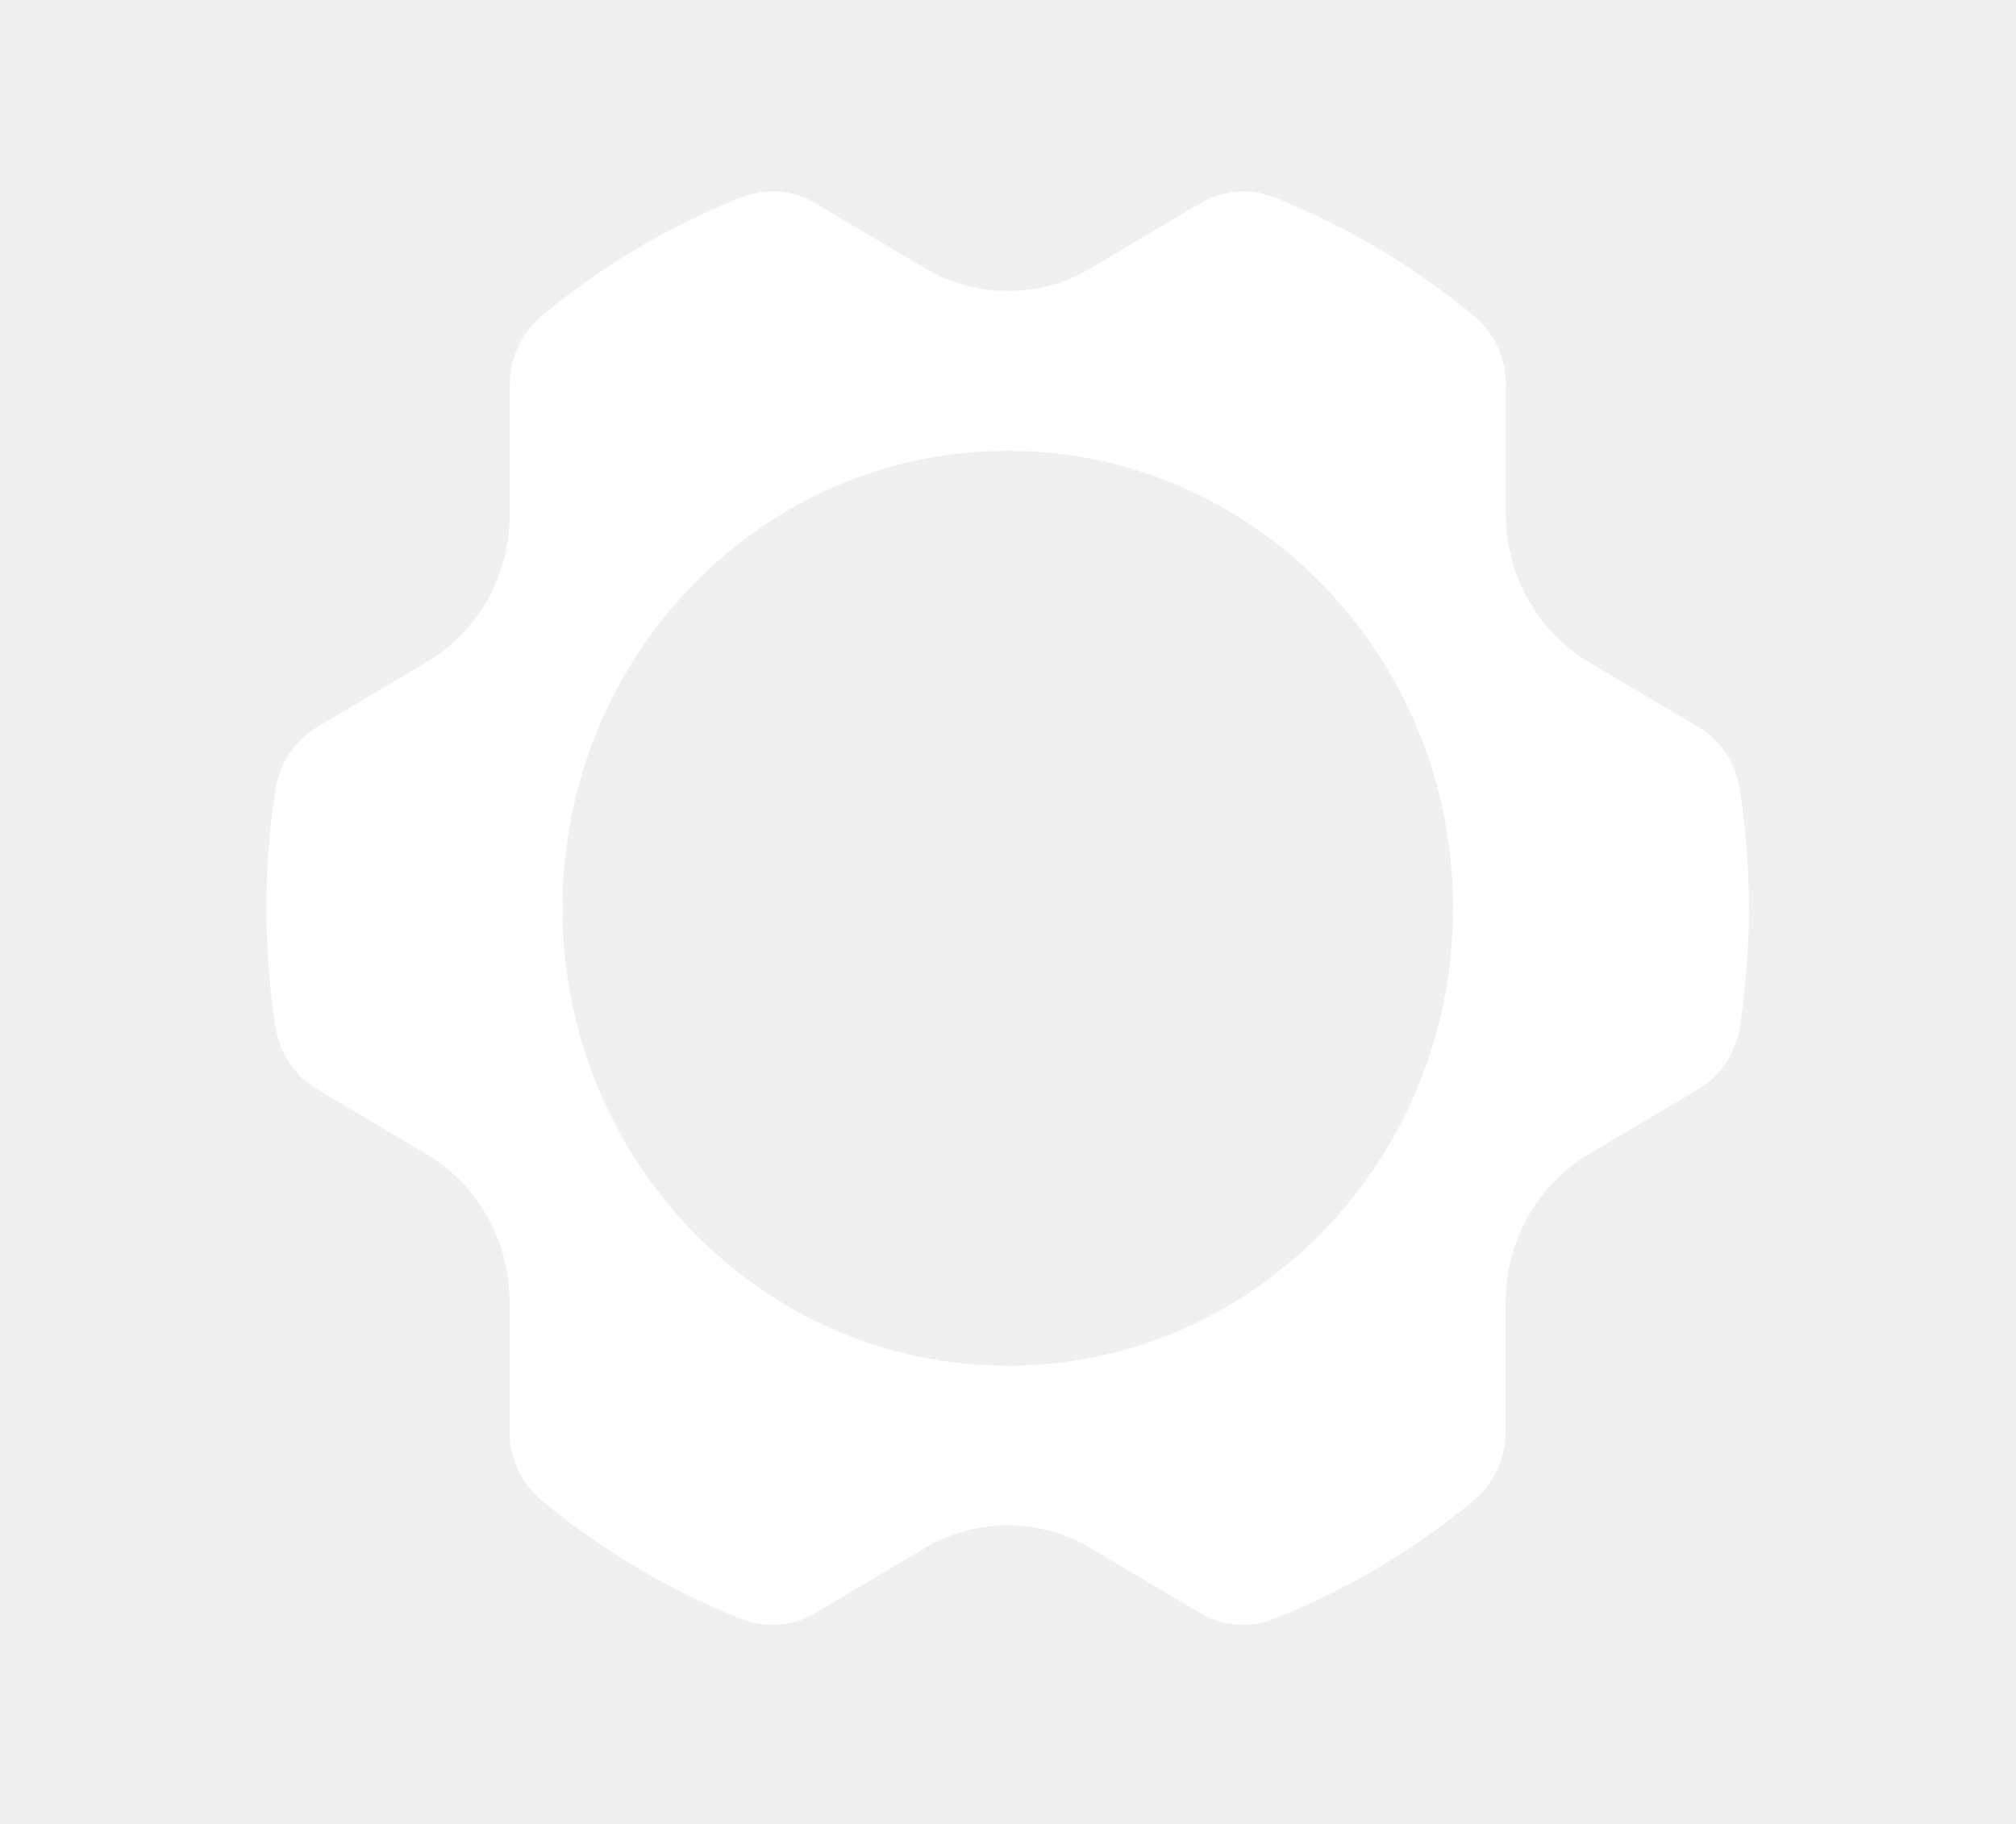
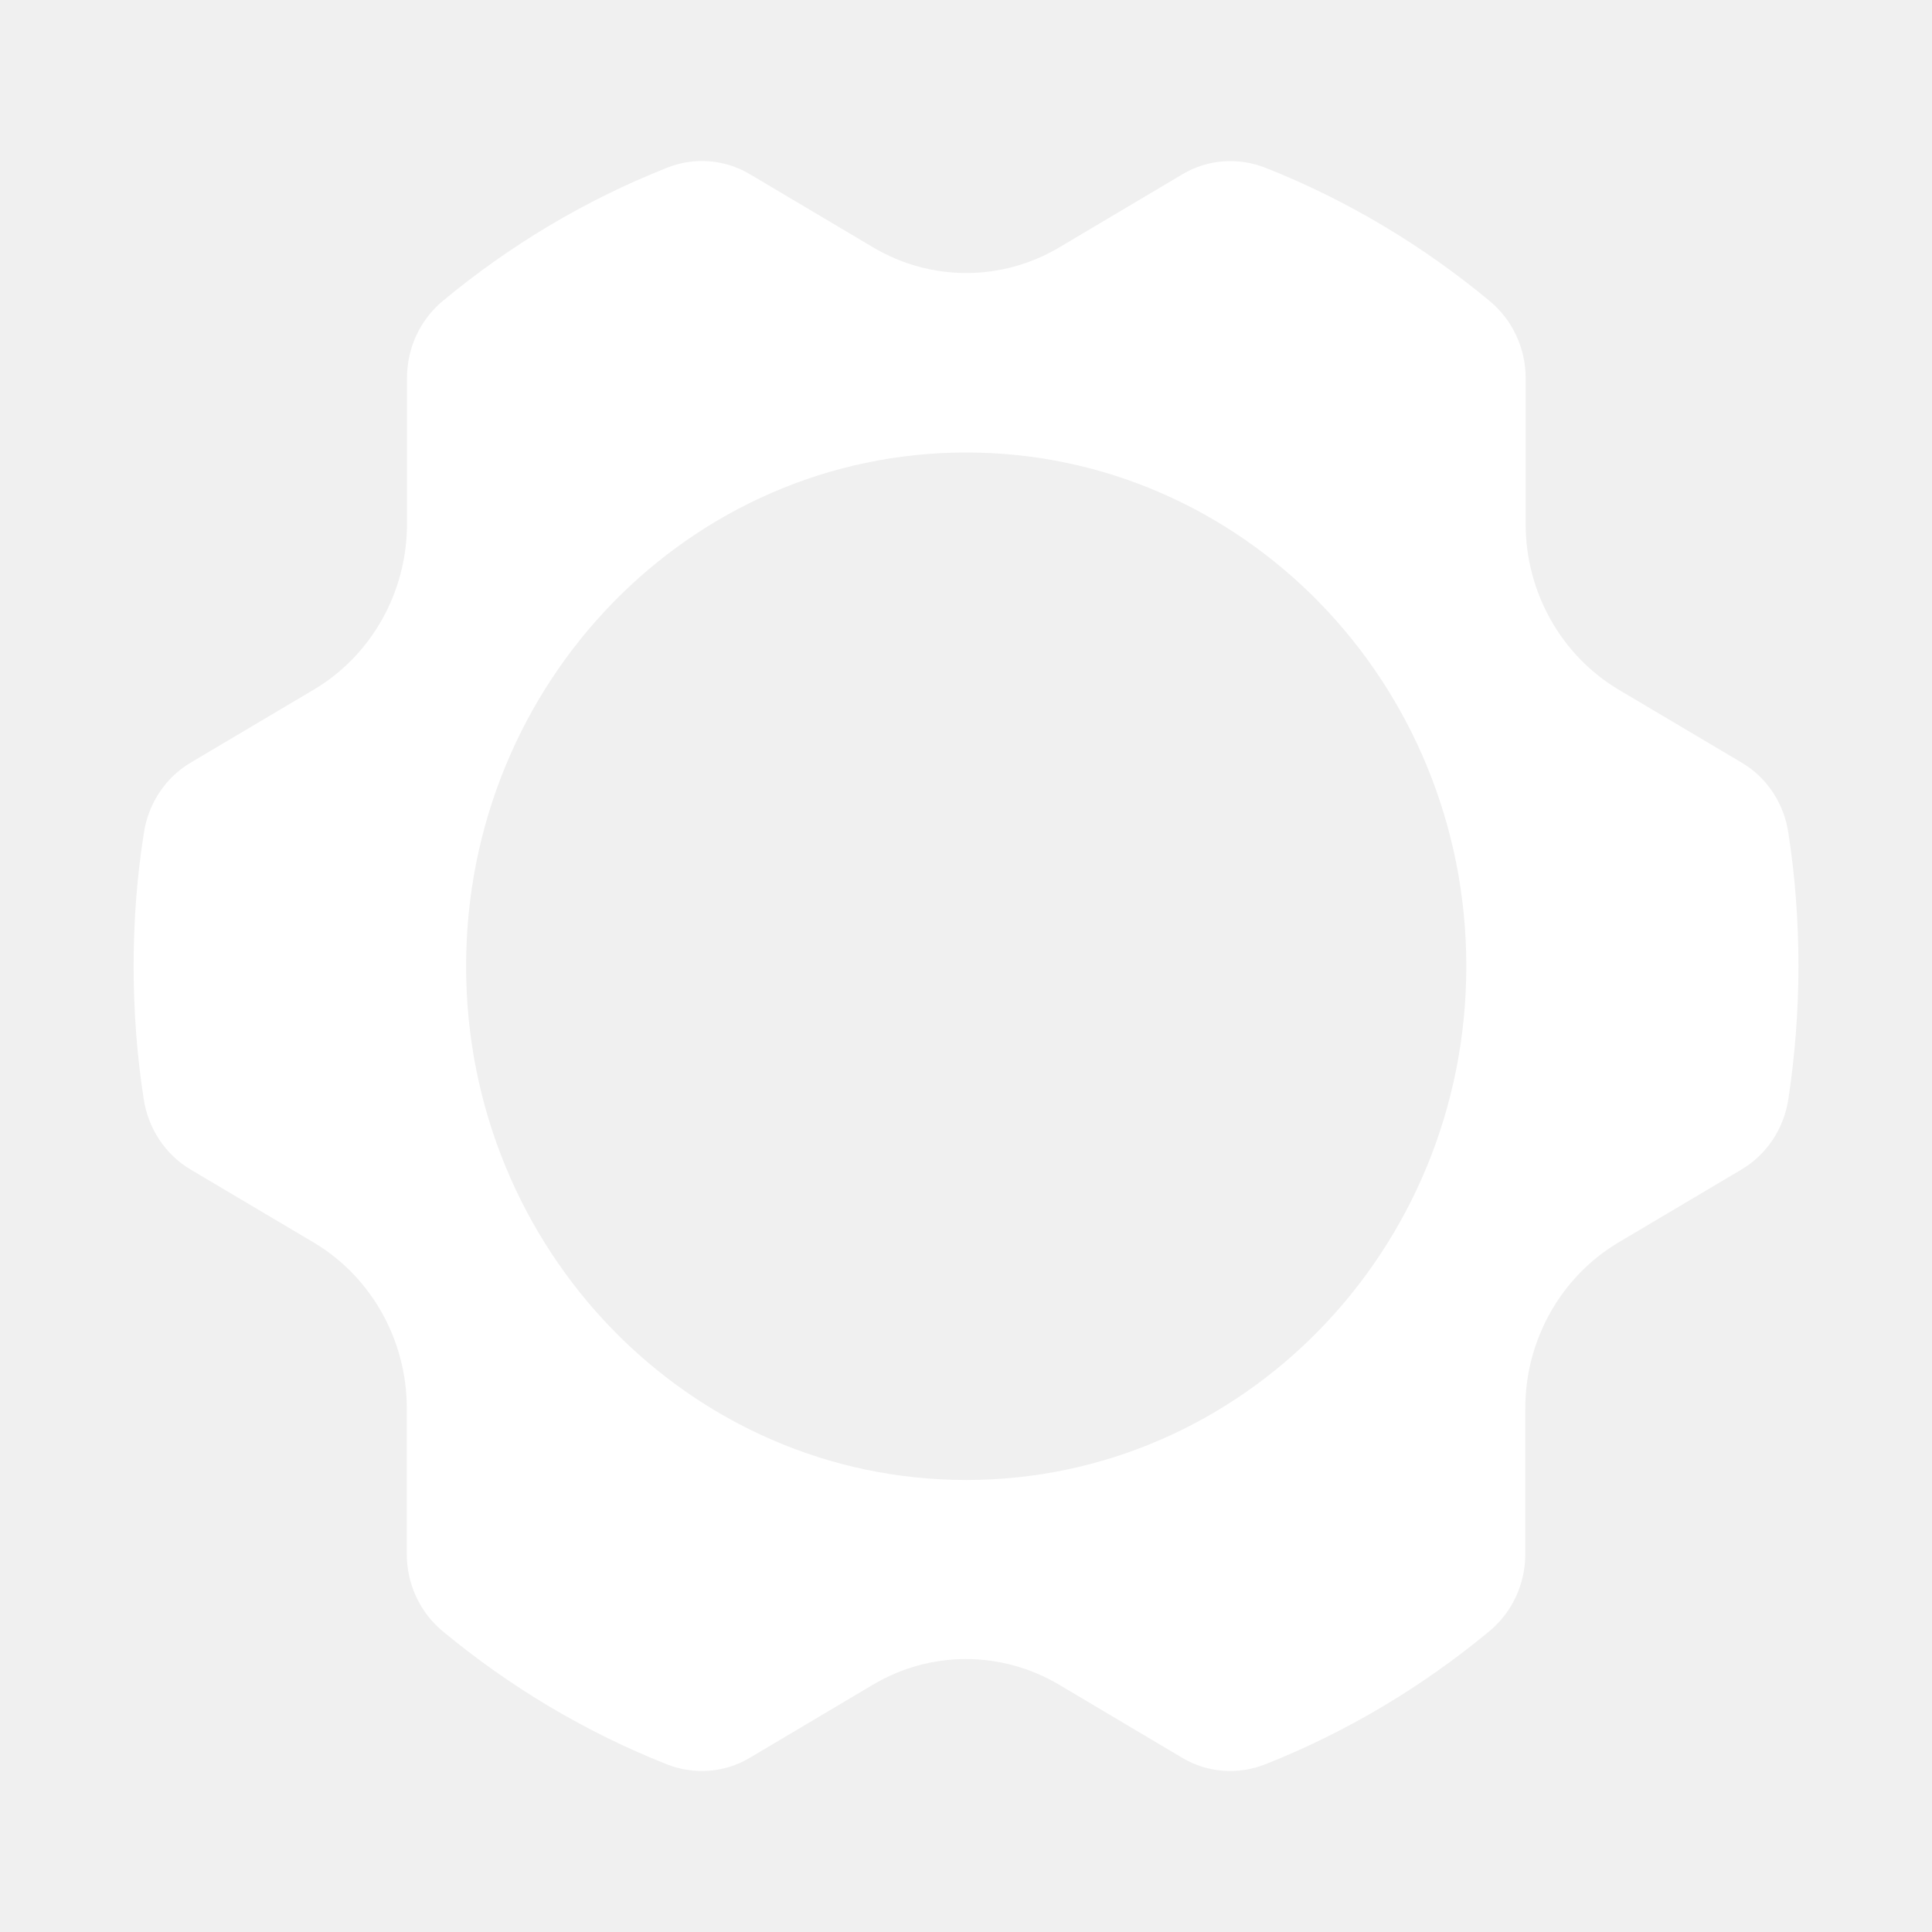
- <svg xmlns="http://www.w3.org/2000/svg" width="42" height="38" viewBox="0 0 42 38" fill="none" version="1.1" id="svg10">
+ <svg xmlns="http://www.w3.org/2000/svg" width="48" height="48" viewBox="0 0 48 48" fill="none" version="1.1" id="svg10">
  <defs id="defs10" />
-   <path d="m 35.386,15.149 -2.283,-1.354 c -1.069,-0.636 -1.73,-1.809 -1.73,-3.077 V 8.01 c 0,-0.554 -0.246,-1.077 -0.664,-1.425 -1.245,-1.034 -2.646,-1.873 -4.161,-2.473 -0.505,-0.199 -1.069,-0.16 -1.536,0.117 l -2.287,1.357 c -1.069,0.636 -2.387,0.636 -3.459,0 l -2.287,-1.357 c -0.467,-0.277 -1.034,-0.32 -1.536,-0.117 -1.519,0.601 -2.916,1.439 -4.158,2.47 -0.419,0.348 -0.664,0.871 -0.664,1.425 v 2.708 c 0,1.269 -0.657,2.441 -1.73,3.077 l -2.283,1.354 c -0.467,0.277 -0.785,0.757 -0.868,1.304 -0.128,0.807 -0.19,1.631 -0.19,2.47 0,0.839 0.062,1.663 0.187,2.466 0.083,0.547 0.401,1.031 0.868,1.308 l 2.283,1.354 c 1.069,0.636 1.73,1.809 1.73,3.078 v 2.708 c 0,0.554 0.246,1.077 0.664,1.425 1.242,1.03 2.643,1.869 4.158,2.47 0.505,0.199 1.069,0.16 1.536,-0.117 l 2.287,-1.357 c 1.069,-0.636 2.387,-0.636 3.459,0 l 2.287,1.357 c 0.467,0.277 1.034,0.316 1.536,0.117 1.515,-0.601 2.916,-1.439 4.158,-2.47 0.419,-0.348 0.664,-0.871 0.664,-1.425 v -2.708 c 0,-1.269 0.661,-2.441 1.73,-3.078 l 2.283,-1.354 c 0.467,-0.277 0.785,-0.757 0.868,-1.308 0.121,-0.803 0.187,-1.627 0.187,-2.466 0,-0.839 -0.062,-1.663 -0.187,-2.466 -0.08,-0.547 -0.394,-1.027 -0.861,-1.304 z m -14.39,13.305 c -5.123,0 -9.278,-4.268 -9.278,-9.531 0,-5.263 4.155,-9.531 9.278,-9.531 5.123,0 9.277,4.268 9.277,9.531 0,5.263 -4.154,9.531 -9.277,9.531 z" fill="white" id="path10" style="fill:#ffffff" />
+   <path d="M 43.278,18.951 40.22,17.138 C 38.789,16.286 37.904,14.716 37.904,13.017 V 9.39 c 0,-0.742 -0.329,-1.442 -0.89,-1.908 C 35.347,6.097 33.47,4.973 31.441,4.169 30.765,3.903 30.01,3.955 29.384,4.326 l -3.062,1.818 c -1.432,0.852 -3.197,0.852 -4.633,0 L 18.627,4.326 C 18.001,3.955 17.242,3.898 16.57,4.169 14.536,4.973 12.664,6.097 11.001,7.477 10.441,7.943 10.112,8.643 10.112,9.385 v 3.627 c 0,1.699 -0.88,3.27 -2.316,4.122 L 4.738,18.947 C 4.112,19.318 3.686,19.96 3.575,20.693 3.403,21.774 3.32,22.878 3.32,24.001 c 0,1.123 0.083,2.227 0.25,3.303 0.111,0.733 0.537,1.38 1.163,1.751 l 3.058,1.813 c 1.432,0.852 2.316,2.422 2.316,4.122 v 3.627 c 0,0.742 0.329,1.442 0.889,1.908 1.663,1.38 3.539,2.503 5.569,3.308 0.676,0.267 1.432,0.214 2.057,-0.157 l 3.062,-1.818 c 1.432,-0.852 3.197,-0.852 4.633,0 l 3.062,1.818 c 0.625,0.371 1.385,0.424 2.057,0.157 2.029,-0.804 3.905,-1.928 5.569,-3.308 0.561,-0.466 0.89,-1.166 0.89,-1.908 v -3.627 c 0,-1.699 0.885,-3.27 2.316,-4.122 L 43.269,29.055 c 0.625,-0.371 1.052,-1.014 1.163,-1.751 0.162,-1.076 0.25,-2.18 0.25,-3.303 0,-1.123 -0.083,-2.227 -0.25,-3.303 -0.107,-0.733 -0.528,-1.375 -1.154,-1.747 z M 24.005,36.77 c -6.861,0 -12.425,-5.716 -12.425,-12.764 0,-7.049 5.564,-12.764 12.425,-12.764 6.861,0 12.425,5.716 12.425,12.764 0,7.048 -5.564,12.764 -12.425,12.764 z" fill="white" id="path10" style="display:inline;fill:#ffffff;stroke-width:1.339" />
</svg>
